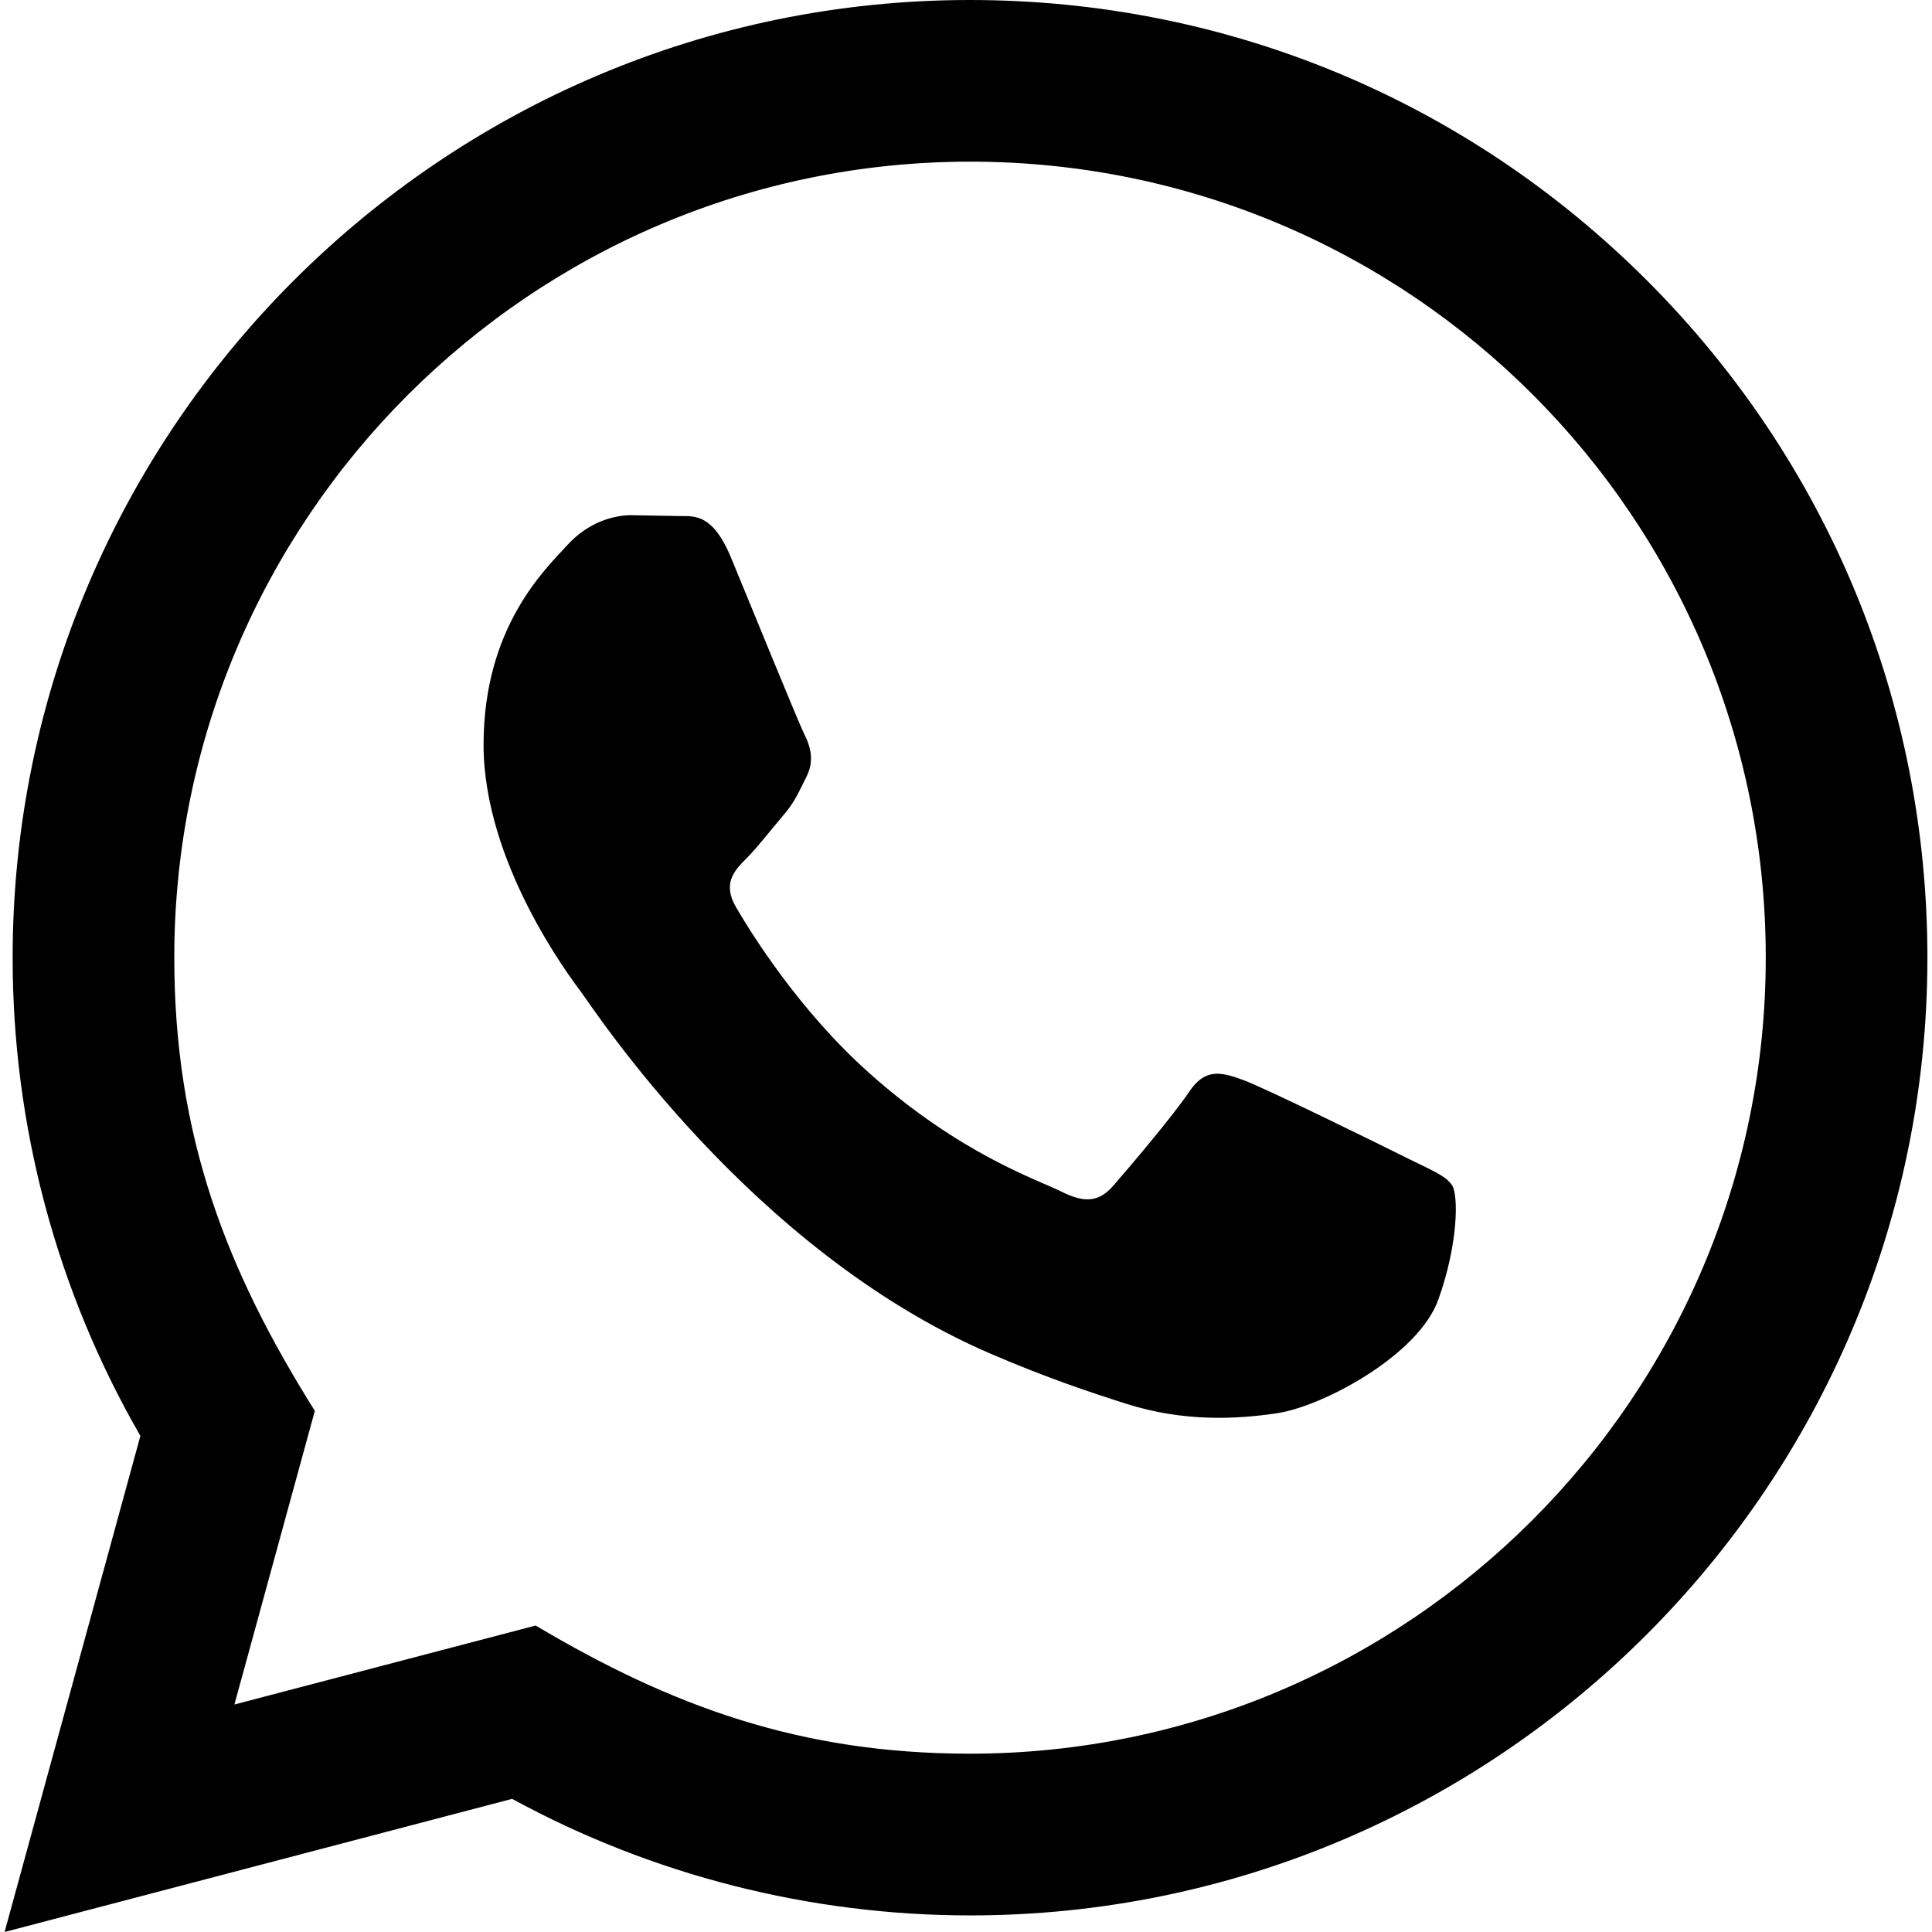
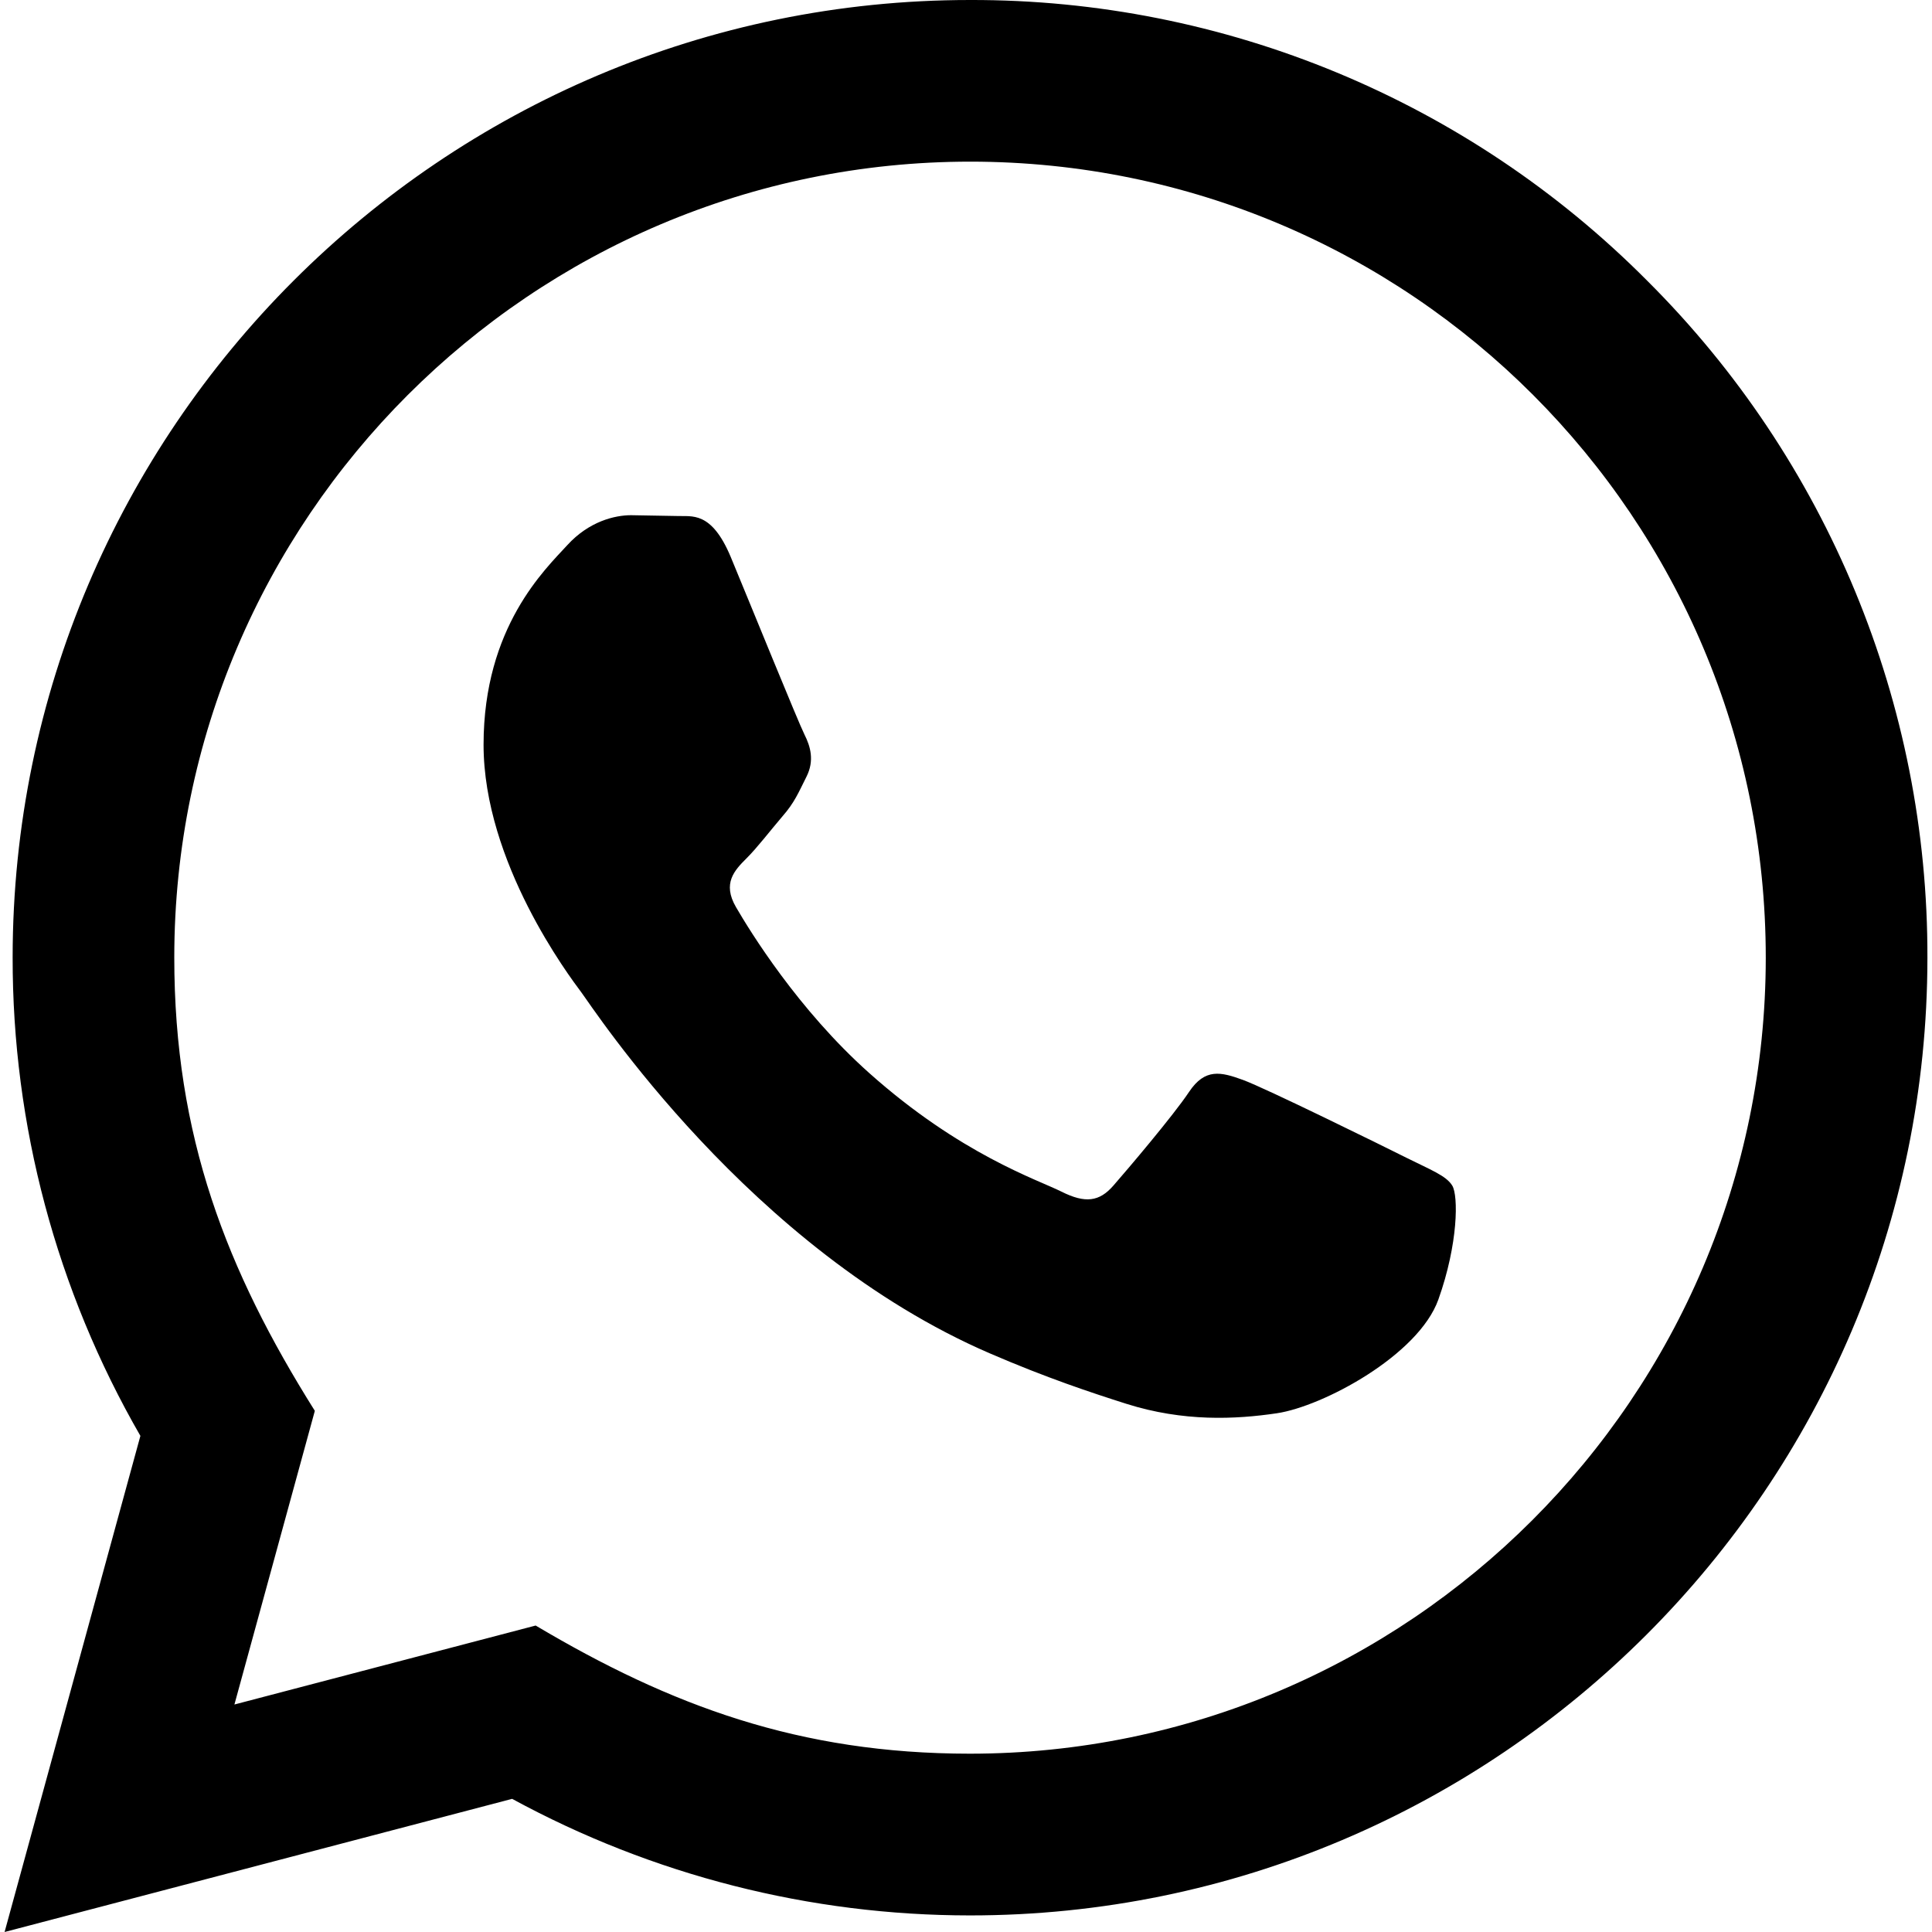
<svg xmlns="http://www.w3.org/2000/svg" viewBox="0 0 24 24">
-   <path d="M.057 24l1.687-6.163c-1.041-1.804-1.588-3.849-1.587-5.946.003-6.556 5.338-11.891 11.893-11.891 3.181.001 6.167 1.24 8.413 3.488 2.245 2.248 3.481 5.236 3.48 8.414-.003 6.557-5.338 11.892-11.893 11.892-1.99-.001-3.951-.5-5.688-1.448l-6.305 1.654zm6.597-3.807c1.676.995 3.276 1.591 5.392 1.592 5.448 0 9.886-4.434 9.889-9.885.002-5.462-4.415-9.89-9.881-9.892-5.452 0-9.887 4.434-9.889 9.884-.001 2.225.651 3.891 1.746 5.634l-.999 3.648 3.742-.981zm11.387-5.464c-.074-.124-.272-.198-.57-.347-.297-.149-1.758-.868-2.031-.967-.272-.099-.47-.149-.669.149-.198.297-.768.967-.941 1.165-.173.198-.347.223-.644.074-.297-.149-1.255-.462-2.39-1.475-.883-.788-1.48-1.761-1.653-2.059-.173-.297-.018-.458.13-.606.134-.133.297-.347.446-.521.151-.172.2-.296.3-.495.099-.198.05-.372-.025-.521-.075-.148-.669-1.611-.916-2.206-.242-.579-.487-.501-.669-.51l-.57-.01c-.198 0-.52.074-.792.372s-1.04 1.016-1.04 2.479 1.065 2.876 1.213 3.074c.149.198 2.095 3.2 5.076 4.487.709.306 1.263.489 1.694.626.712.226 1.36.194 1.872.118.571-.085 1.758-.719 2.006-1.413.248-.695.248-1.29.173-1.414z" />
+   <path d="M.057 24l1.687-6.163a11.867 11.867 0 01-1.587-5.946C.16 5.335 5.495 0 12.05 0a11.817 11.817 0 018.413 3.488 11.824 11.824 0 013.48 8.414c-.003 6.557-5.338 11.892-11.893 11.892a11.9 11.9 0 01-5.688-1.448L.057 24zm6.597-3.807c1.676.995 3.276 1.591 5.392 1.592 5.448 0 9.886-4.434 9.889-9.885.002-5.462-4.415-9.89-9.881-9.892-5.452 0-9.887 4.434-9.889 9.884-.001 2.225.651 3.891 1.746 5.634l-.999 3.648 3.742-.981zm11.387-5.464c-.074-.124-.272-.198-.57-.347-.297-.149-1.758-.868-2.031-.967-.272-.099-.47-.149-.669.149-.198.297-.768.967-.941 1.165-.173.198-.347.223-.644.074-.297-.149-1.255-.462-2.39-1.475-.883-.788-1.48-1.761-1.653-2.059-.173-.297-.018-.458.13-.606.134-.133.297-.347.446-.521.151-.172.2-.296.3-.495.099-.198.05-.372-.025-.521-.075-.148-.669-1.611-.916-2.206-.242-.579-.487-.501-.669-.51l-.57-.01c-.198 0-.52.074-.792.372s-1.04 1.016-1.04 2.479 1.065 2.876 1.213 3.074c.149.198 2.095 3.2 5.076 4.487.709.306 1.263.489 1.694.626.712.226 1.36.194 1.872.118.571-.085 1.758-.719 2.006-1.413.248-.695.248-1.29.173-1.414z" />
</svg>
